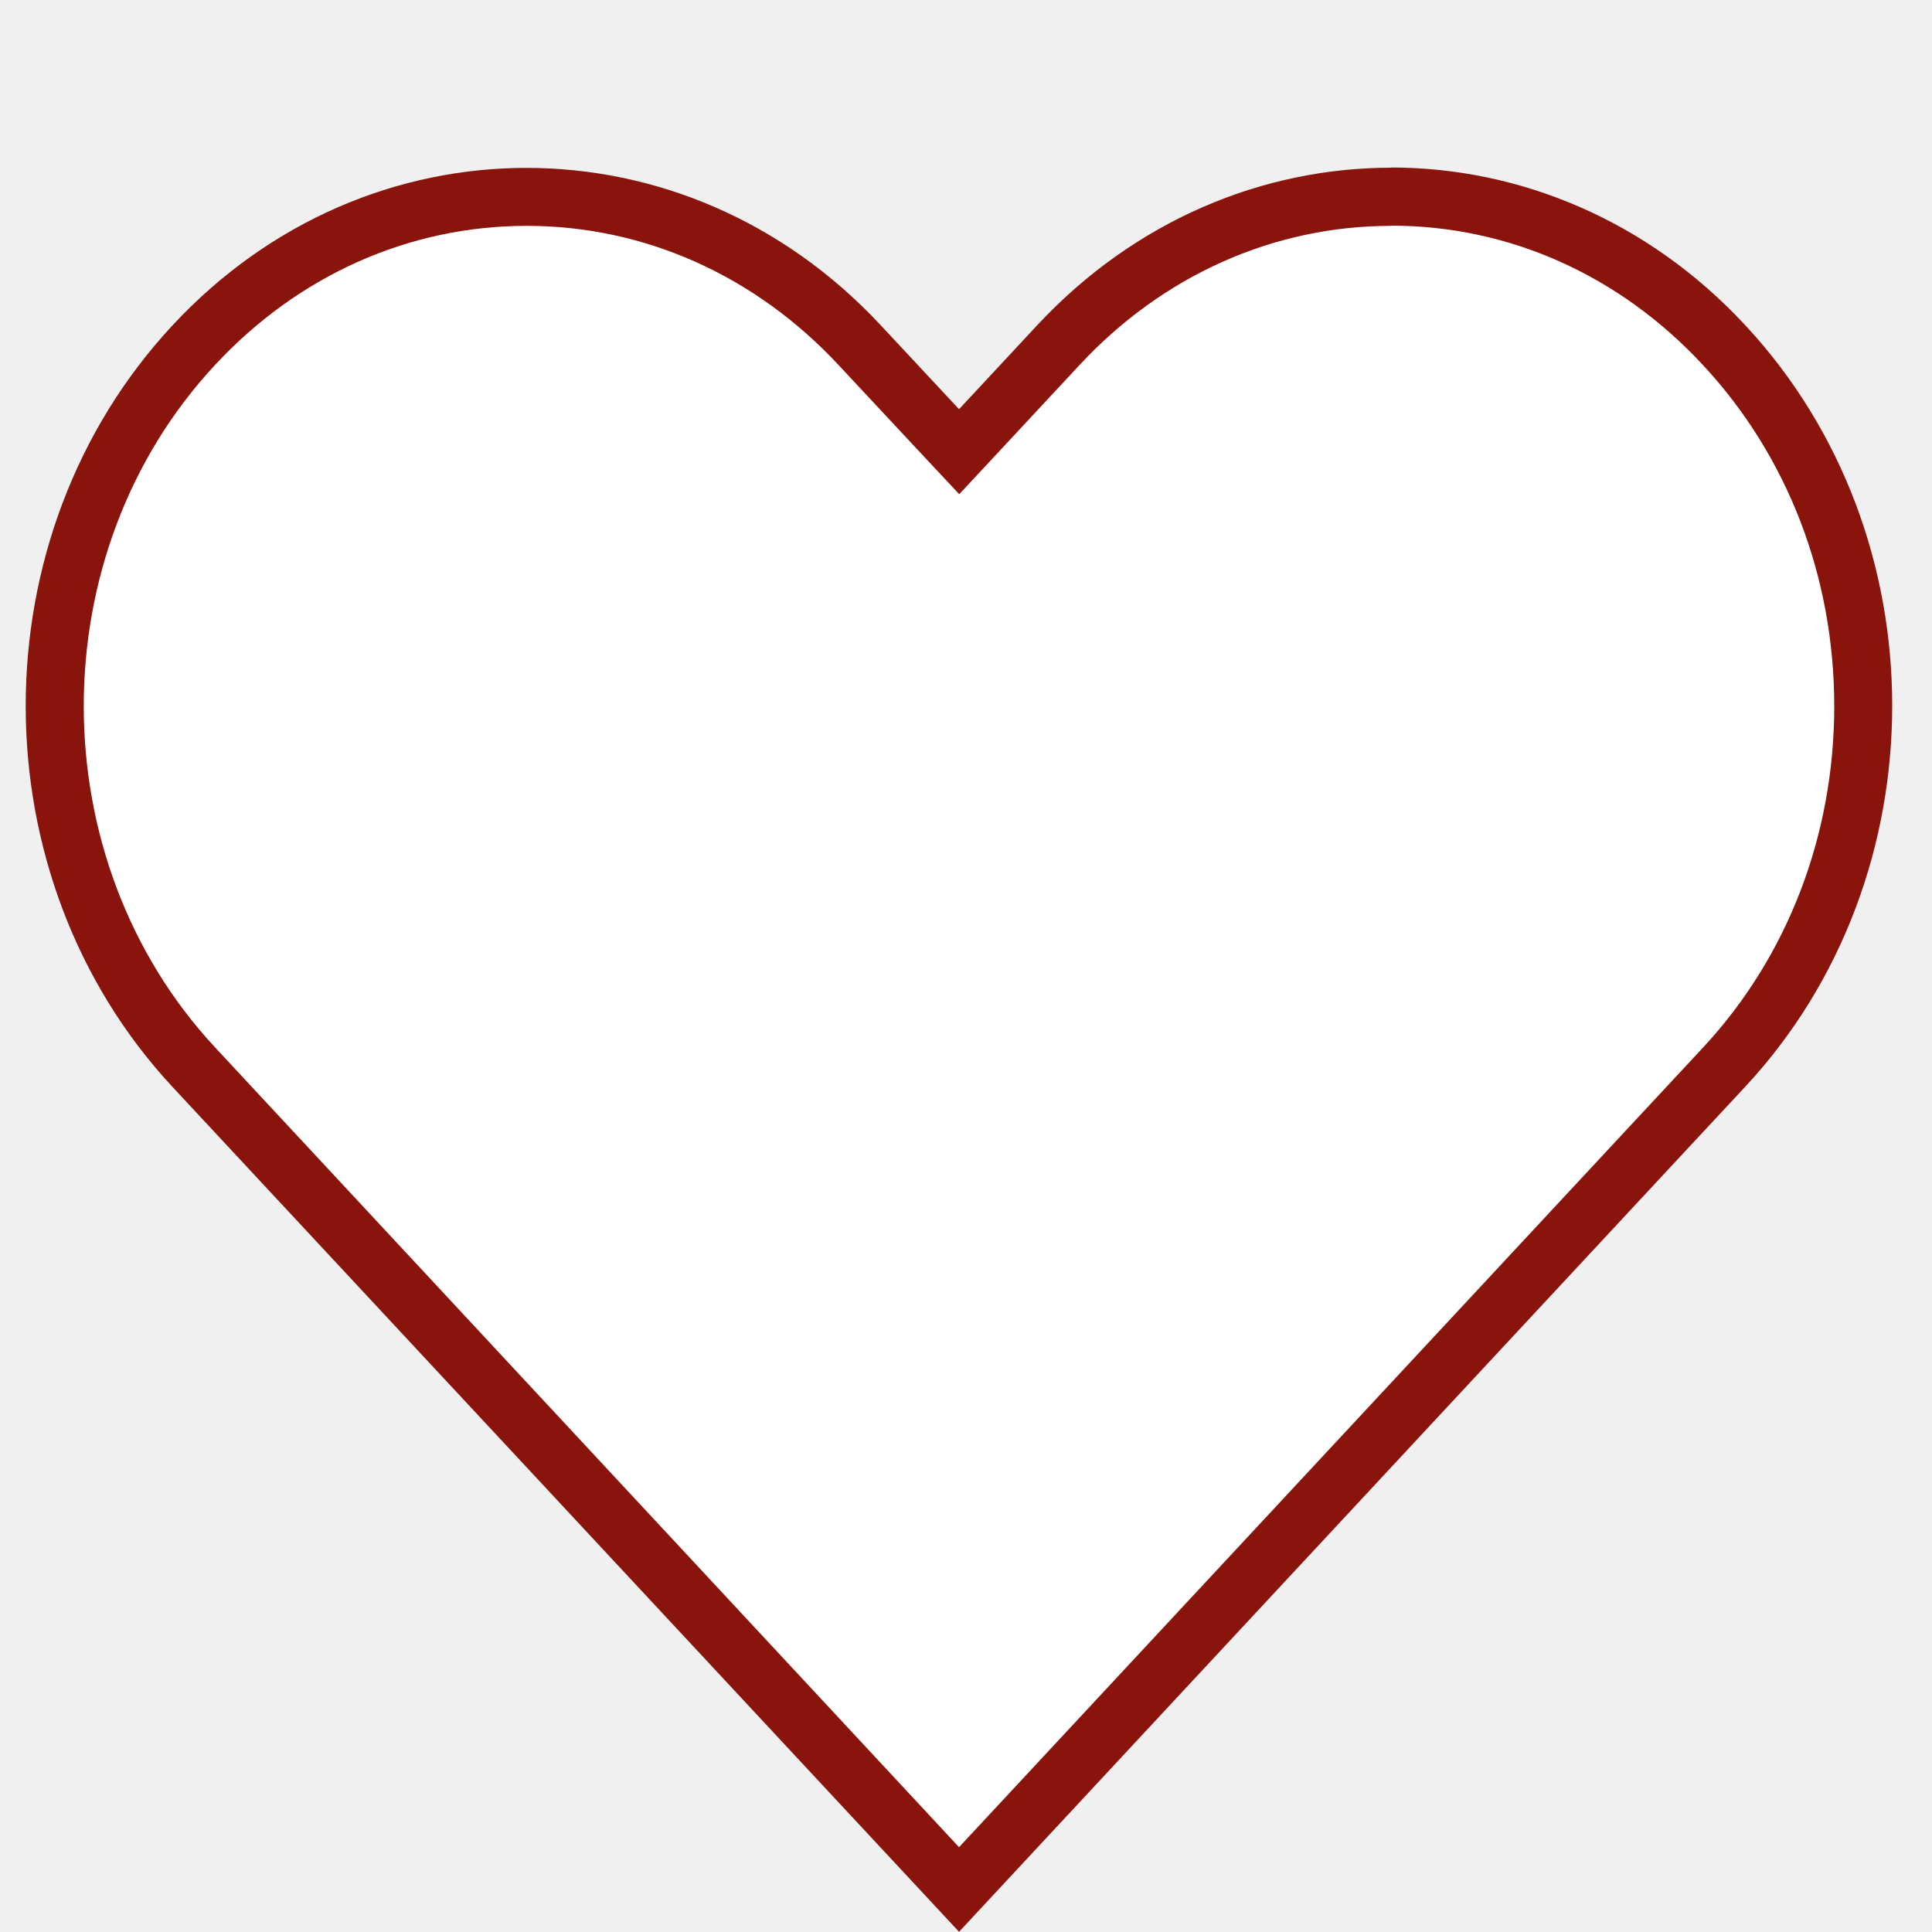
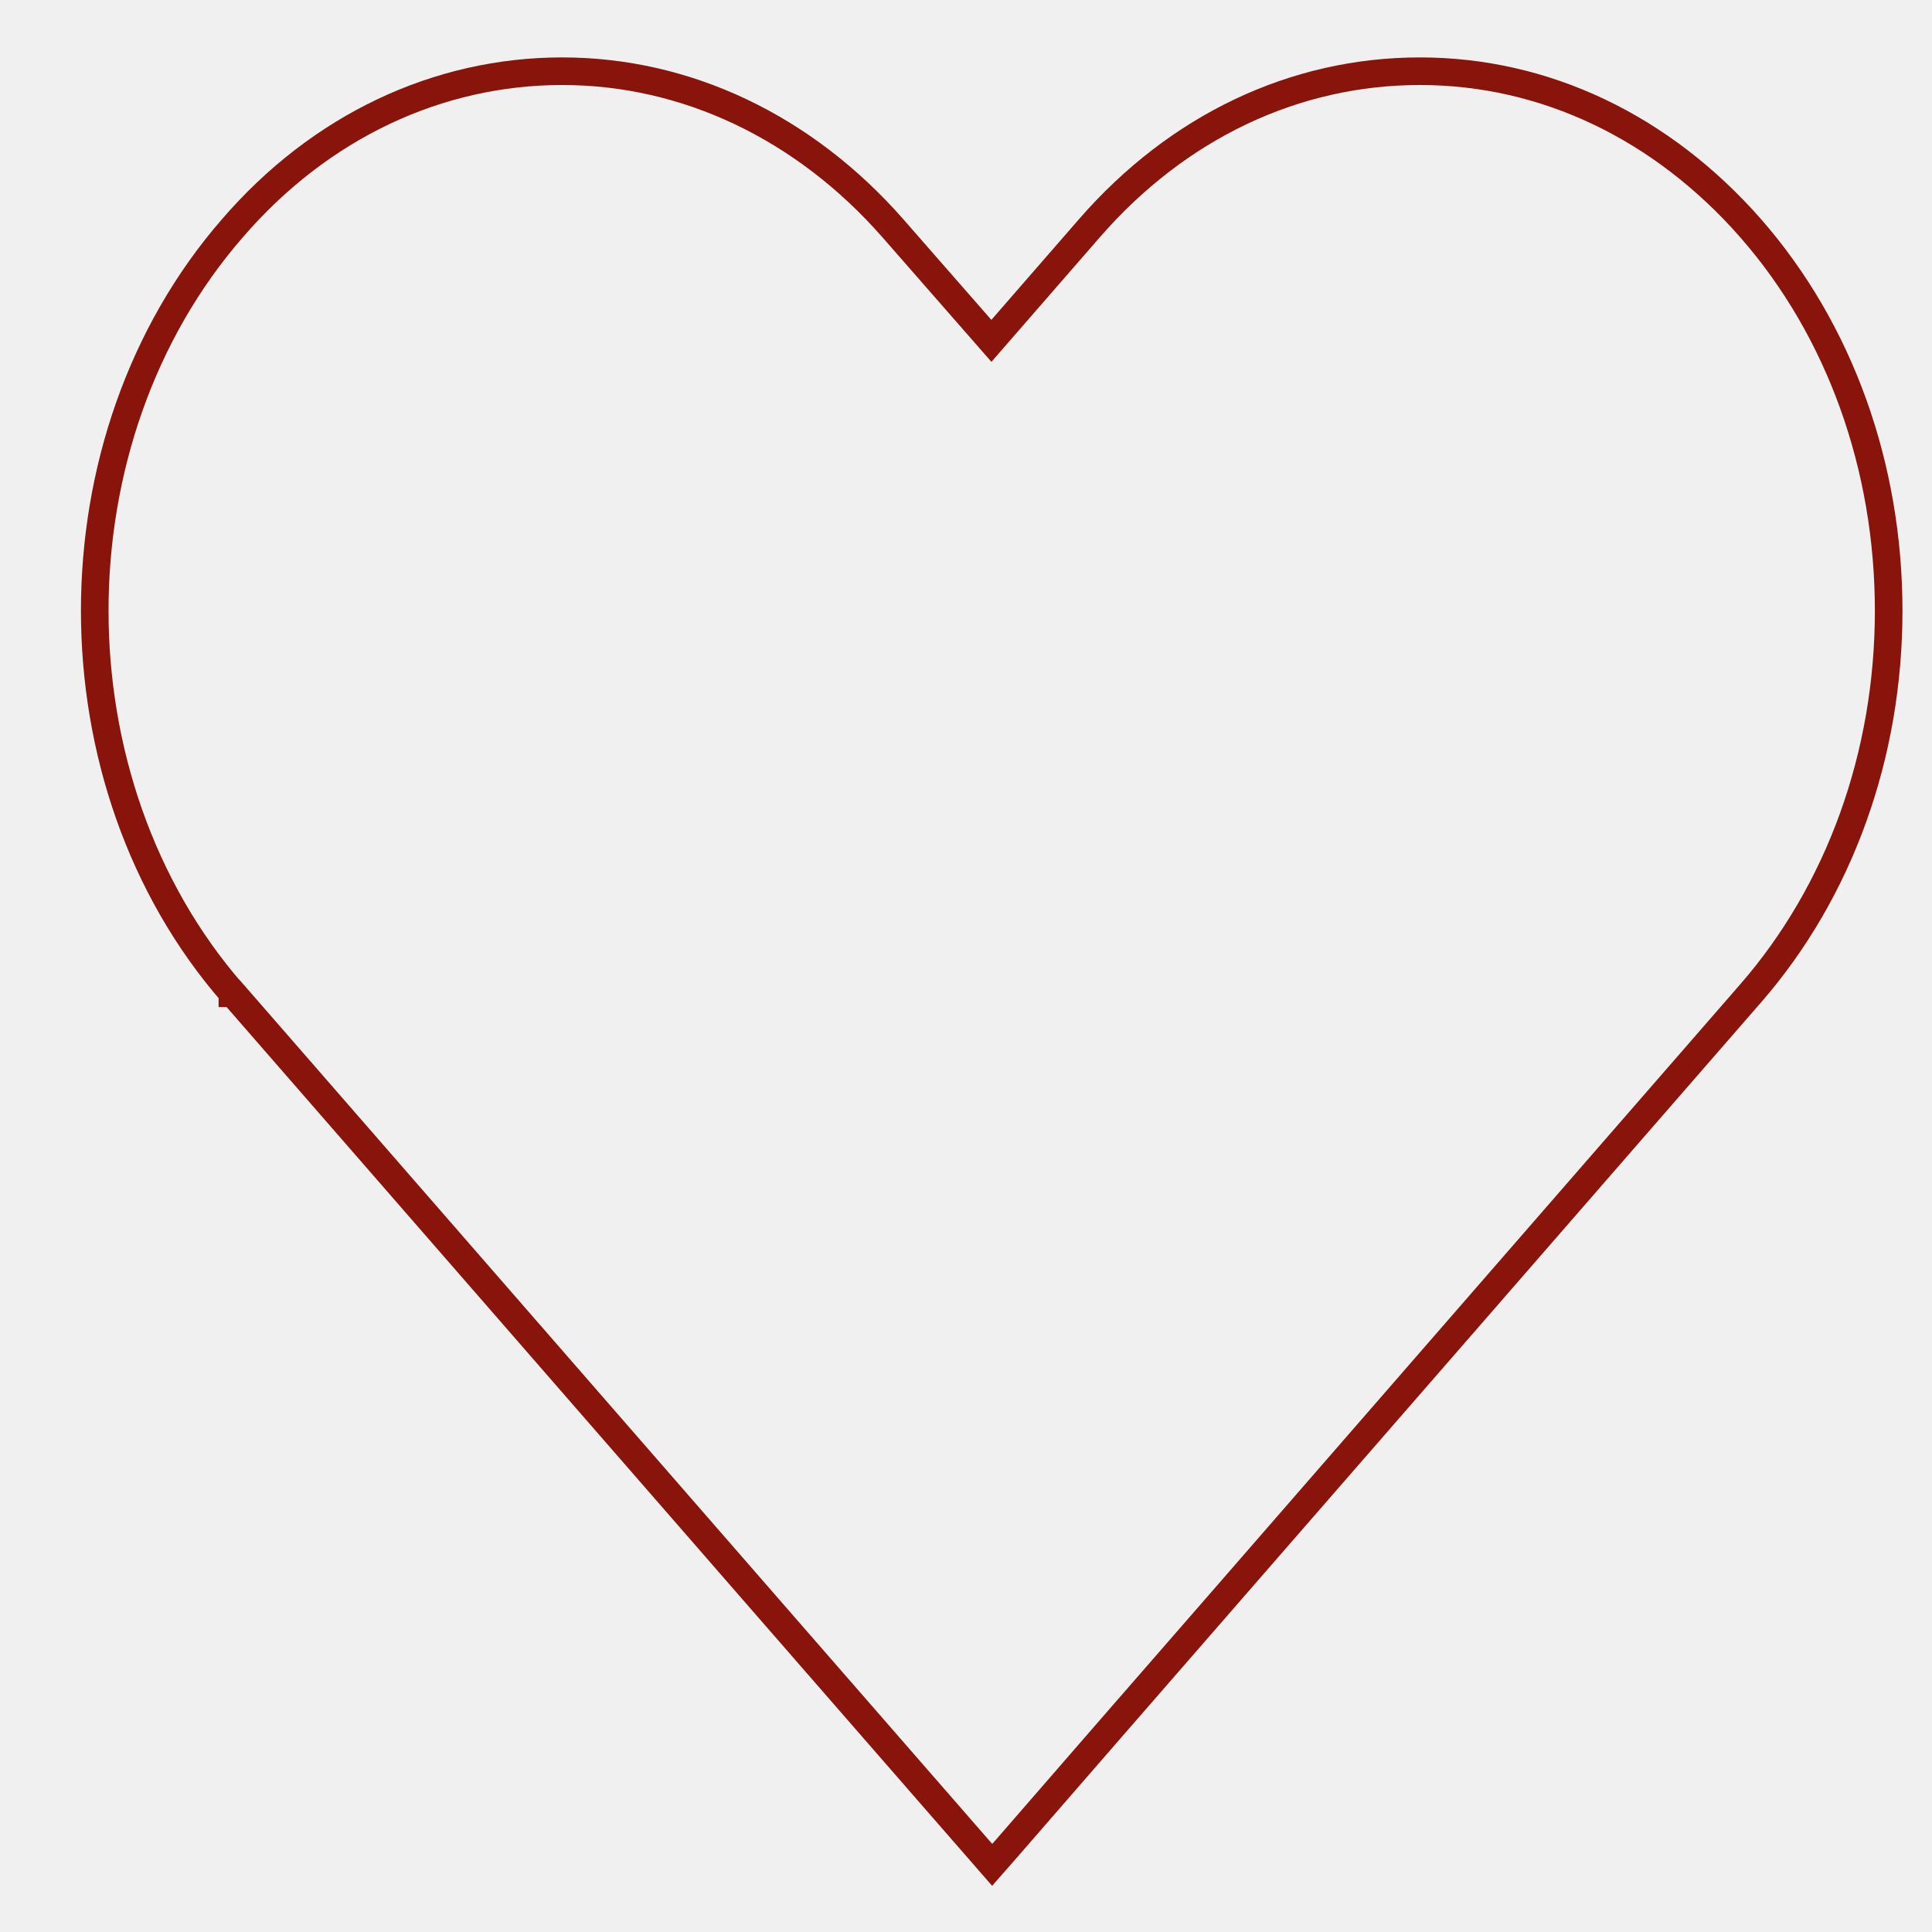
- <svg xmlns="http://www.w3.org/2000/svg" id="Lager_1" version="1.1" viewBox="0 0 100 100">
+ <svg xmlns="http://www.w3.org/2000/svg" id="Lager_1" version="1.1" viewBox="0 0 70 70">
  <defs>
    <style>
      .st0 {
-         fill: #fff;
-       }
- 
-       .st1 {
-         fill: #89140b;
+         fill: none;
+         stroke: #89140b;
+         stroke-miterlimit: 10;
      }
    </style>
  </defs>
-   <path class="st0" d="M10.03,55.23C.45,44.93.45,28.17,10.03,17.88c4.6-4.96,10.72-7.68,17.23-7.68s12.64,2.73,17.25,7.68l5.14,5.5,5.12-5.5c4.61-4.96,10.73-7.69,17.24-7.69s12.63,2.73,17.24,7.69c4.64,4.99,7.2,11.62,7.2,18.67s-2.56,13.7-7.2,18.69l-39.6,42.57L10.03,55.23Z" />
-   <path class="st1" d="M72.01,11.68c6.09,0,11.82,2.56,16.14,7.22,4.38,4.71,6.79,10.97,6.79,17.65s-2.41,12.96-6.79,17.67l-4.03,4.33-34.48,37.06L11.13,54.21c-9.06-9.74-9.06-25.59,0-35.32,4.31-4.64,10.04-7.2,16.13-7.2s11.82,2.56,16.15,7.21l4.04,4.33,2.2,2.35,2.19-2.35,4.03-4.33c4.32-4.65,10.05-7.21,16.14-7.21M72.01,8.68c-6.64,0-13.27,2.72-18.34,8.17l-4.03,4.33-4.04-4.33c-5.07-5.45-11.71-8.16-18.35-8.16s-13.27,2.71-18.33,8.16c-10.12,10.88-10.12,28.51,0,39.4l40.72,43.74,36.67-39.42,4.03-4.33c5.07-5.45,7.6-12.58,7.6-19.71s-2.53-14.24-7.6-19.69c-5.06-5.45-11.7-8.17-18.34-8.17h.01Z" />
+   <path class="st0" d="M8.42,35.98c-6.65-7.64-6.65-20.07,0-27.71,3.18-3.69,7.45-5.69,11.95-5.69s8.77,2.03,11.98,5.69l3.57,4.08,3.55-4.08c3.21-3.69,7.45-5.69,11.98-5.69s8.77,2.03,11.98,5.69c3.23,3.69,5,8.63,5,13.86s-1.78,10.16-5,13.86c-.09.1-19.36,22.25-19.39,22.28-.04.04-7.59,8.72-7.62,8.76-.16.18-.31.36-.47.54-2.58-2.96-5.15-5.91-7.73-8.87-6.59-7.57-13.19-15.14-19.78-22.71h-.02Z" />
</svg>
